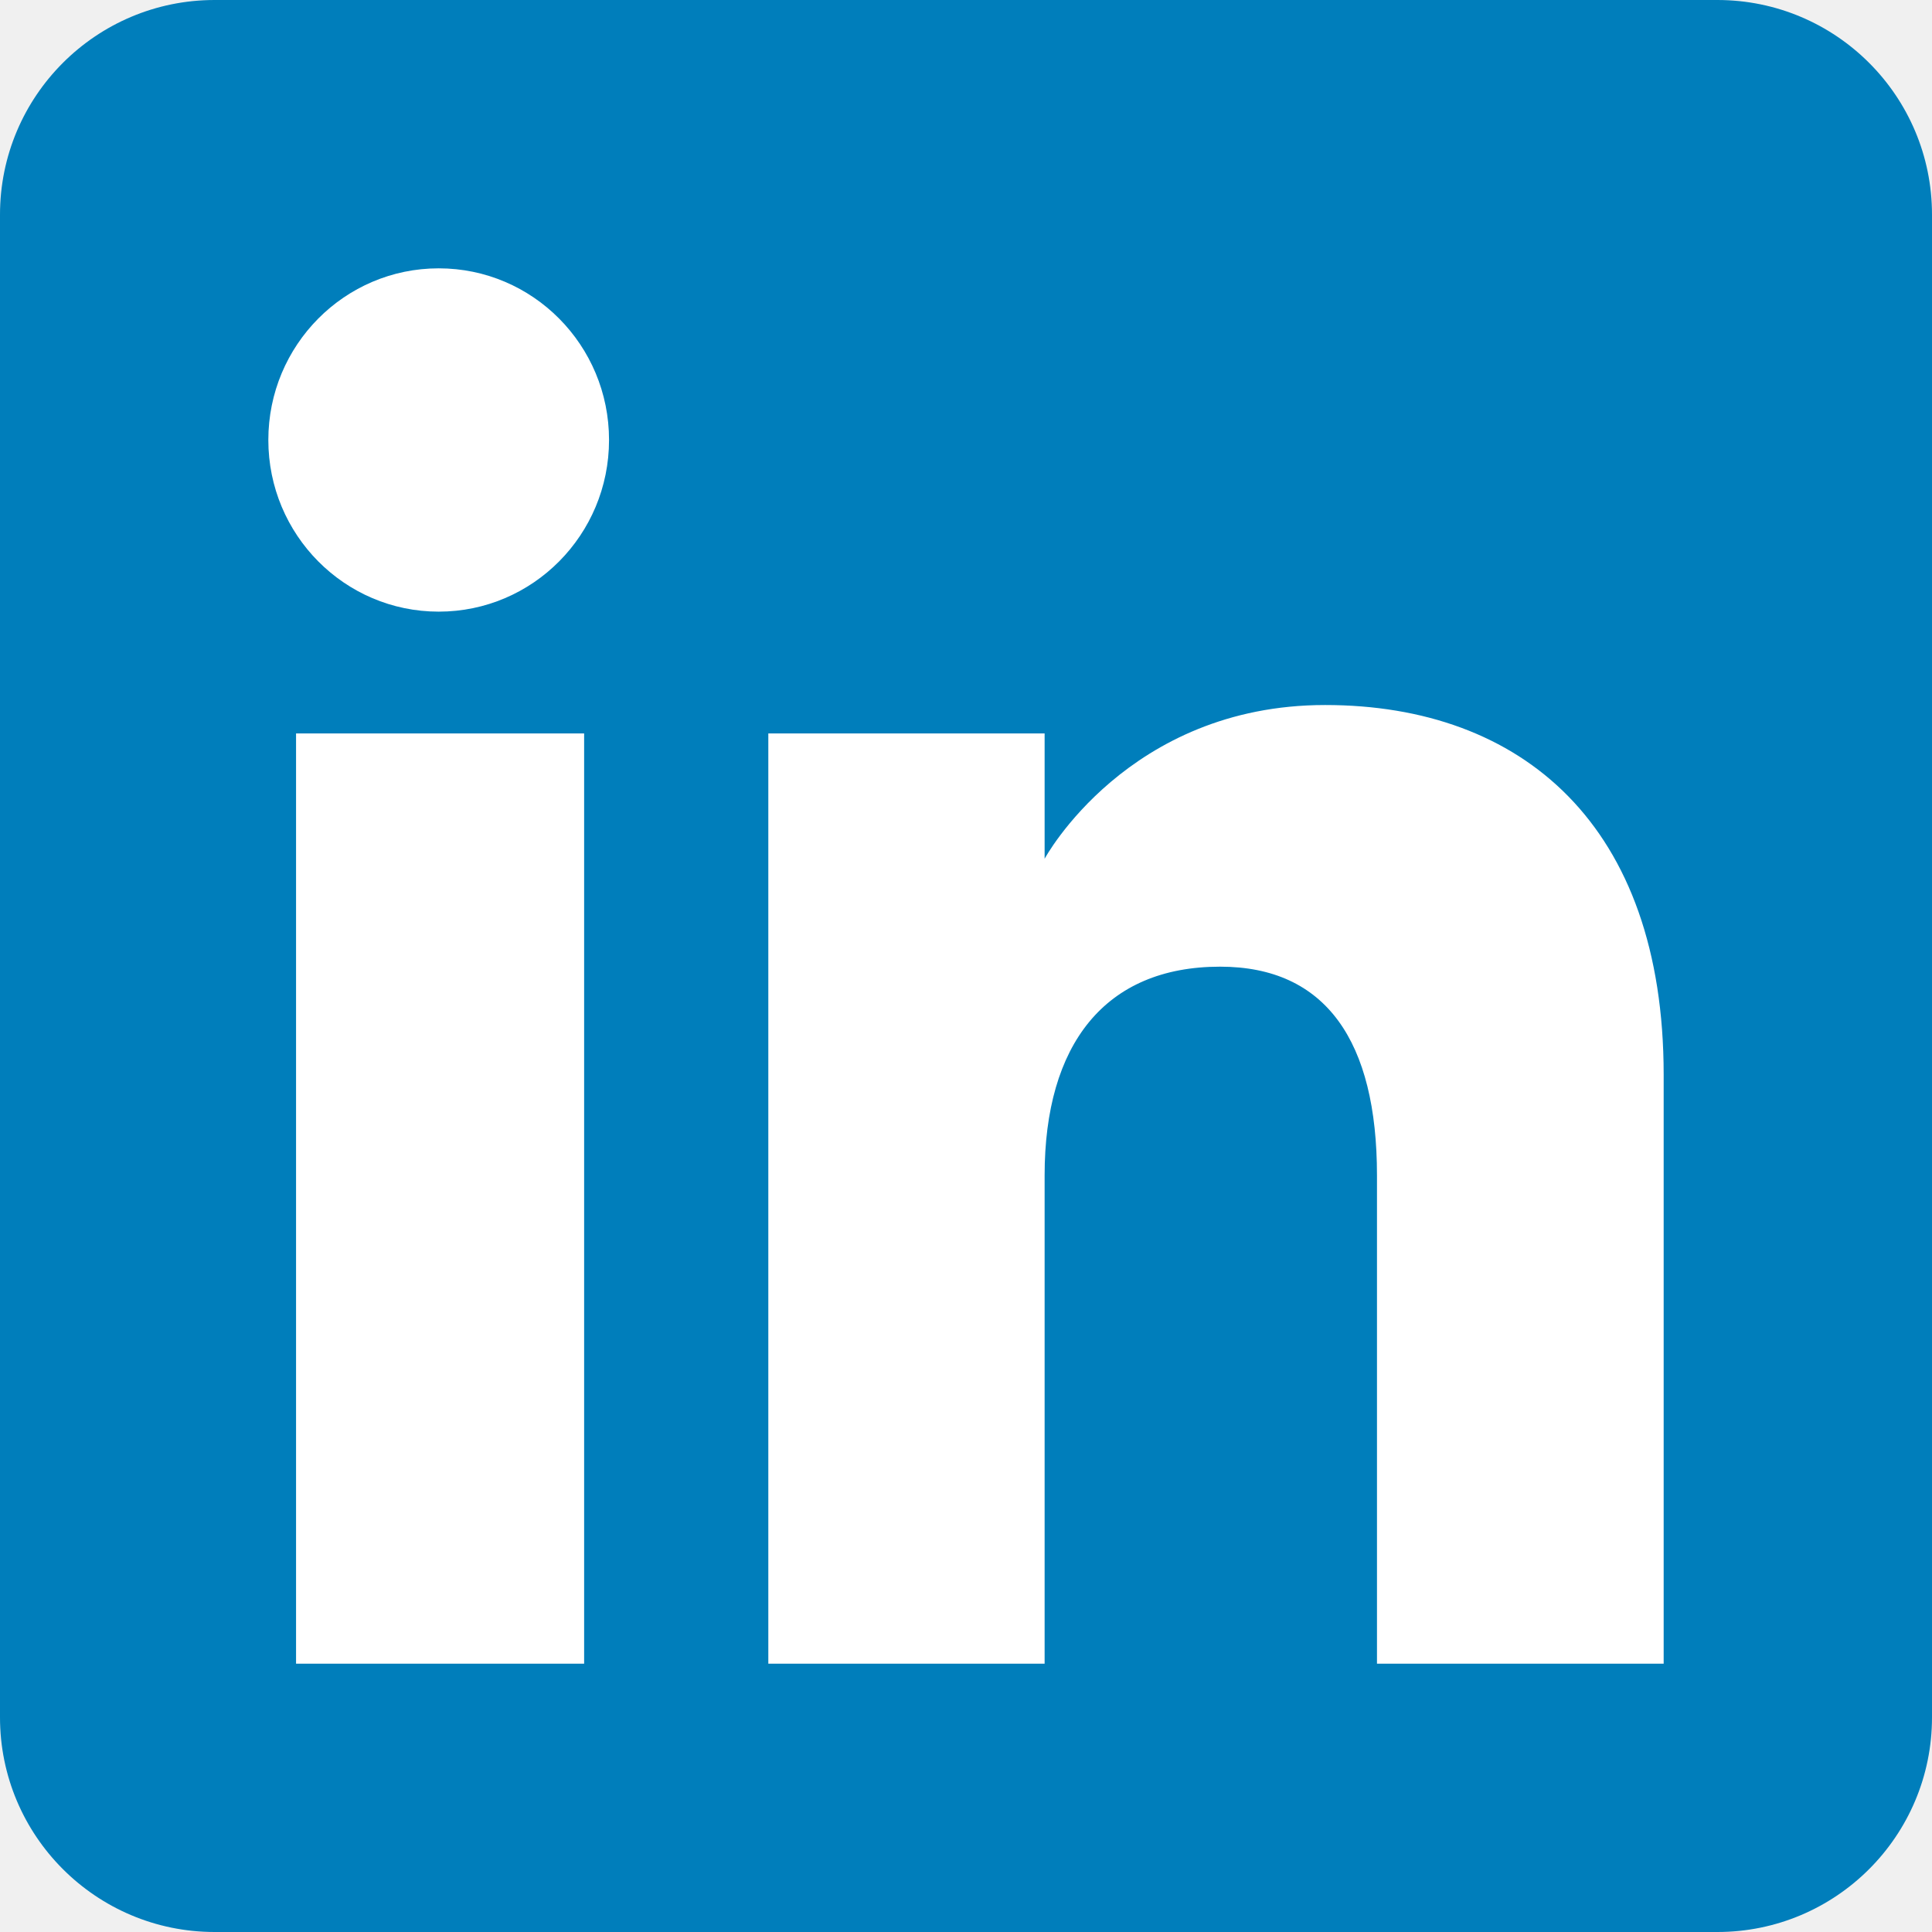
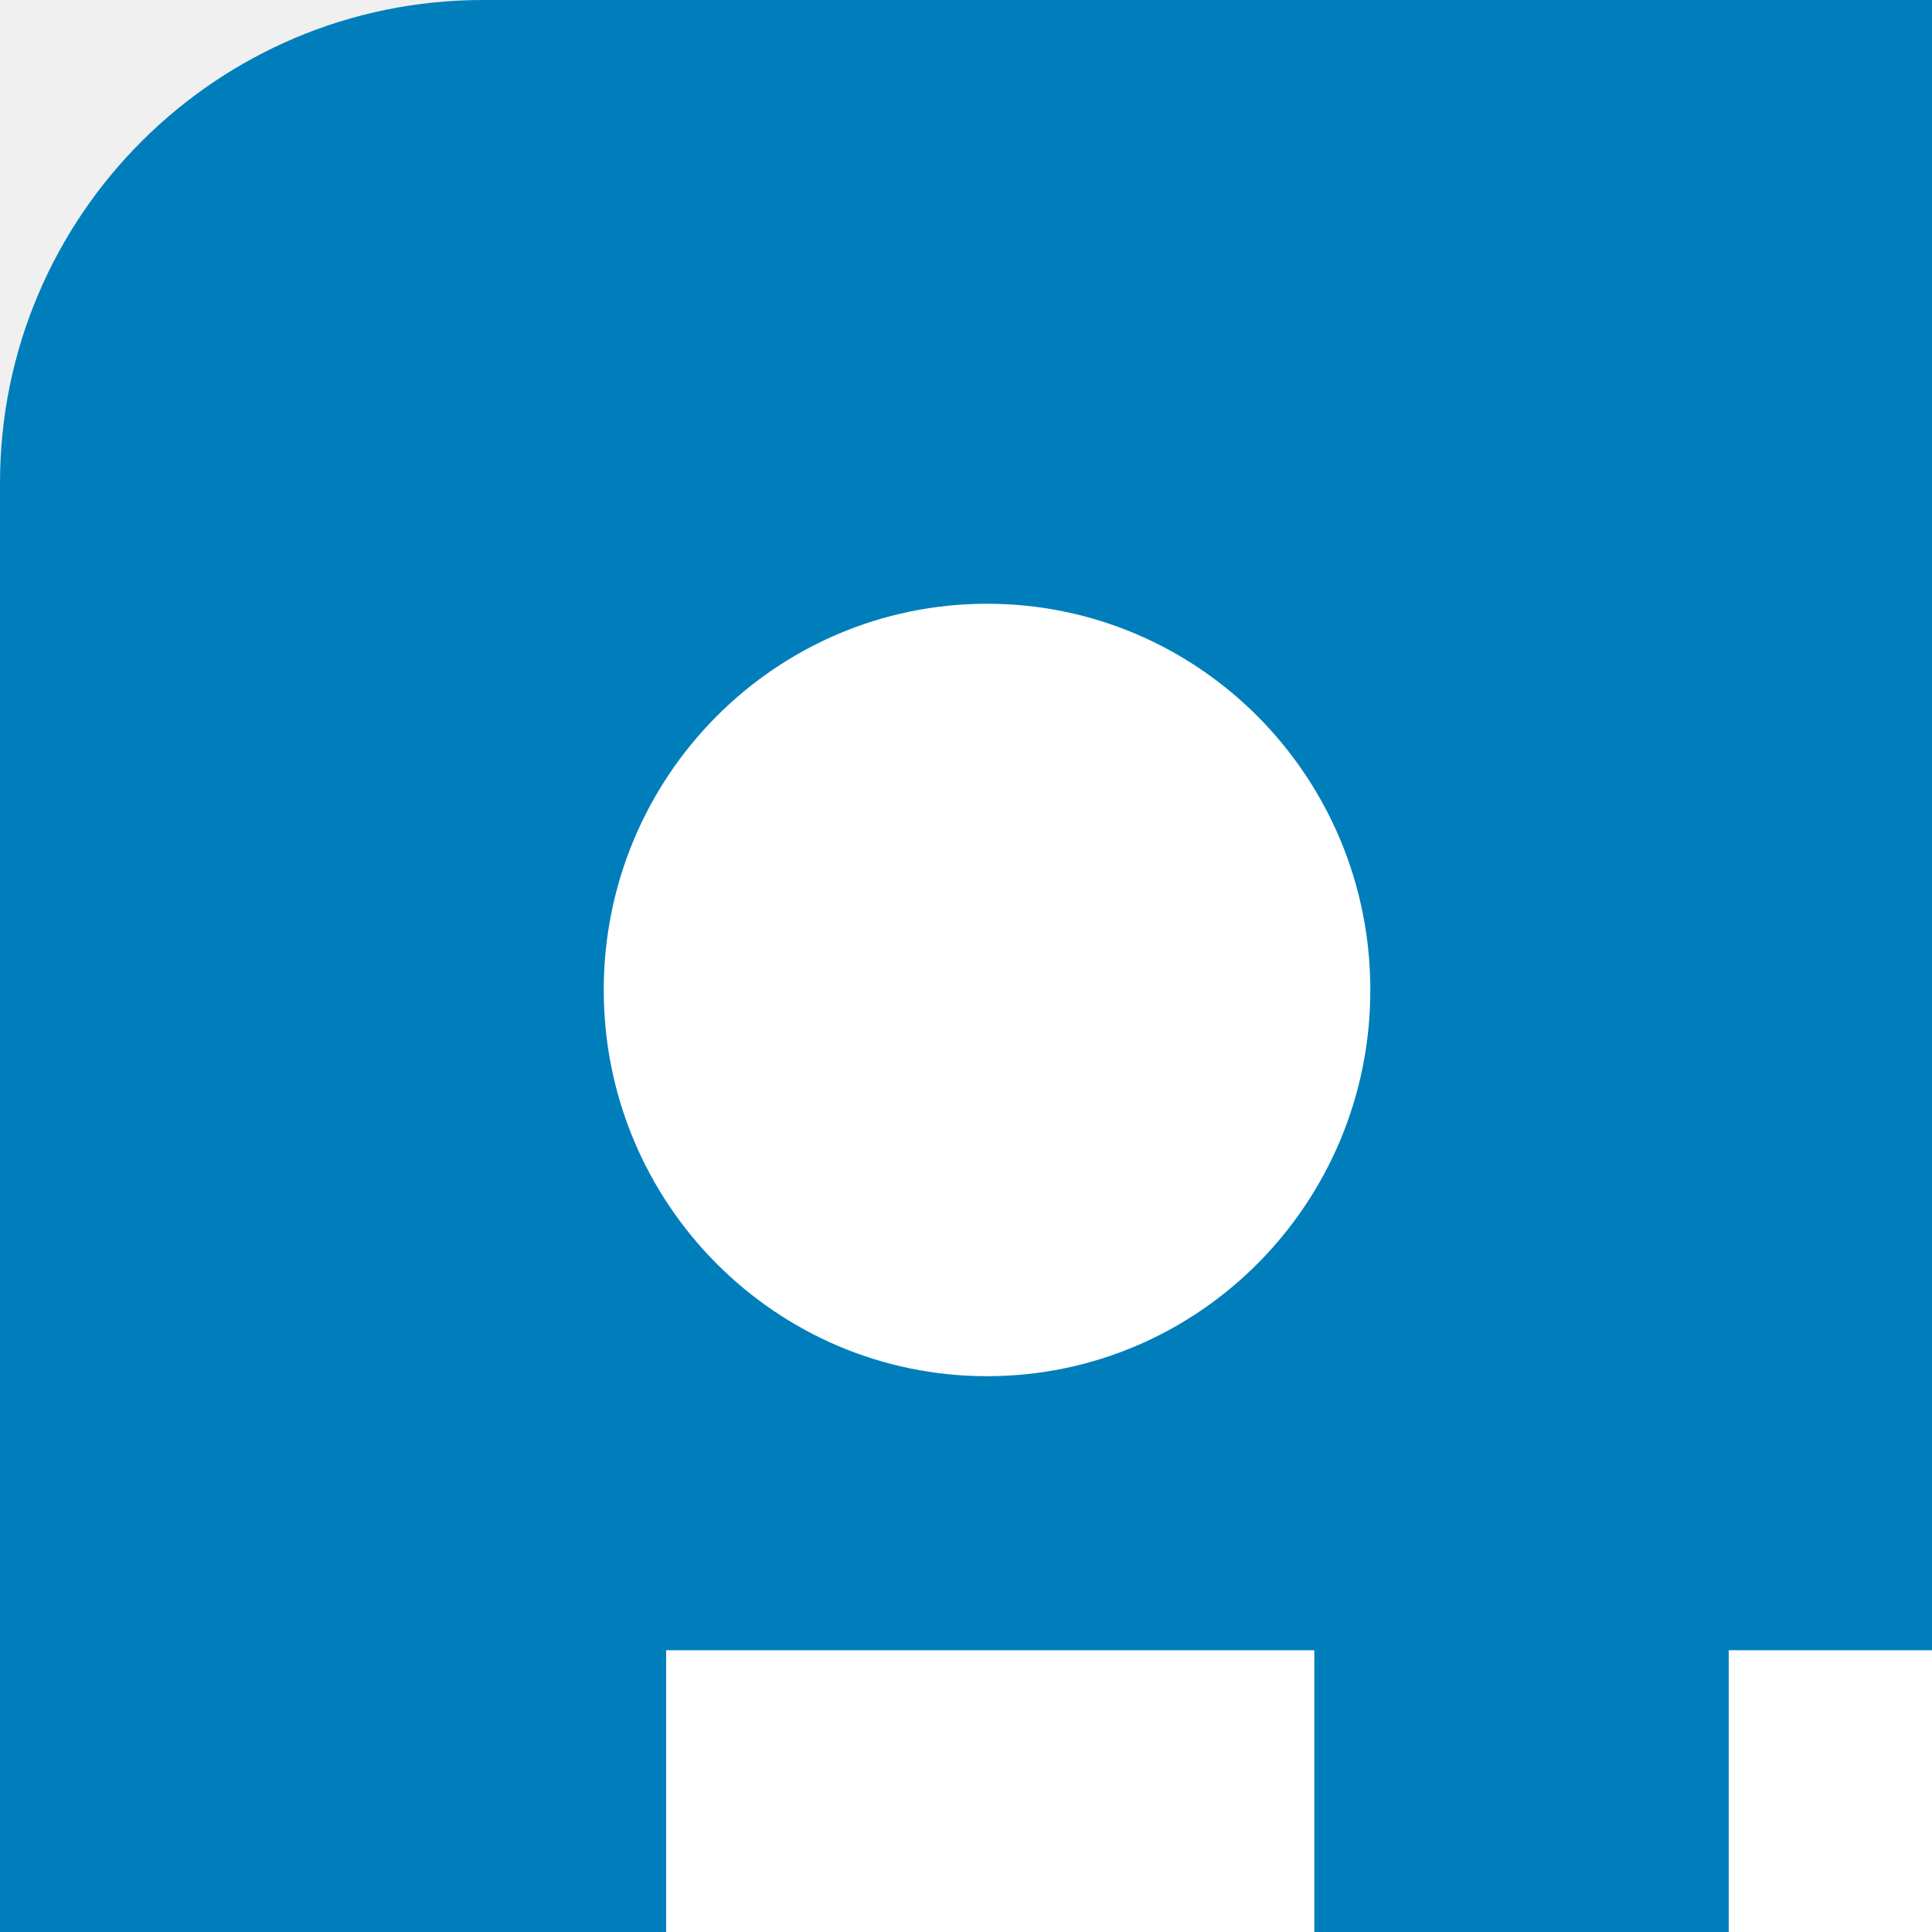
- <svg xmlns="http://www.w3.org/2000/svg" height="72" viewBox="0 0 72 72" width="72">
+ <svg xmlns="http://www.w3.org/2000/svg" height="32" viewBox="0 0 32 32" width="32">
  <g fill="none" fill-rule="evenodd">
    <path d="M8,72 L64,72 C68.418,72 72,68.418 72,64 L72,8 C72,3.582 68.418,-8.11624501e-16 64,0 L8,0 C3.582,8.11624501e-16 -5.41083001e-16,3.582 0,8 L0,64 C5.41083001e-16,68.418 3.582,72 8,72 Z" fill="#007EBB" />
    <path d="M62,62 L51.316,62 L51.316,43.802 C51.316,38.813 49.42,36.025 45.471,36.025 C41.175,36.025 38.93,38.926 38.93,43.802 L38.93,62 L28.633,62 L28.633,27.333 L38.93,27.333 L38.93,32.003 C38.93,32.003 42.026,26.274 49.383,26.274 C56.736,26.274 62,30.764 62,40.051 L62,62 Z M16.349,22.794 C12.842,22.794 10,19.93 10,16.397 C10,12.864 12.842,10 16.349,10 C19.857,10 22.697,12.864 22.697,16.397 C22.697,19.93 19.857,22.794 16.349,22.794 Z M11.033,62 L21.769,62 L21.769,27.333 L11.033,27.333 L11.033,62 Z" fill="#FFF" />
  </g>
</svg>
